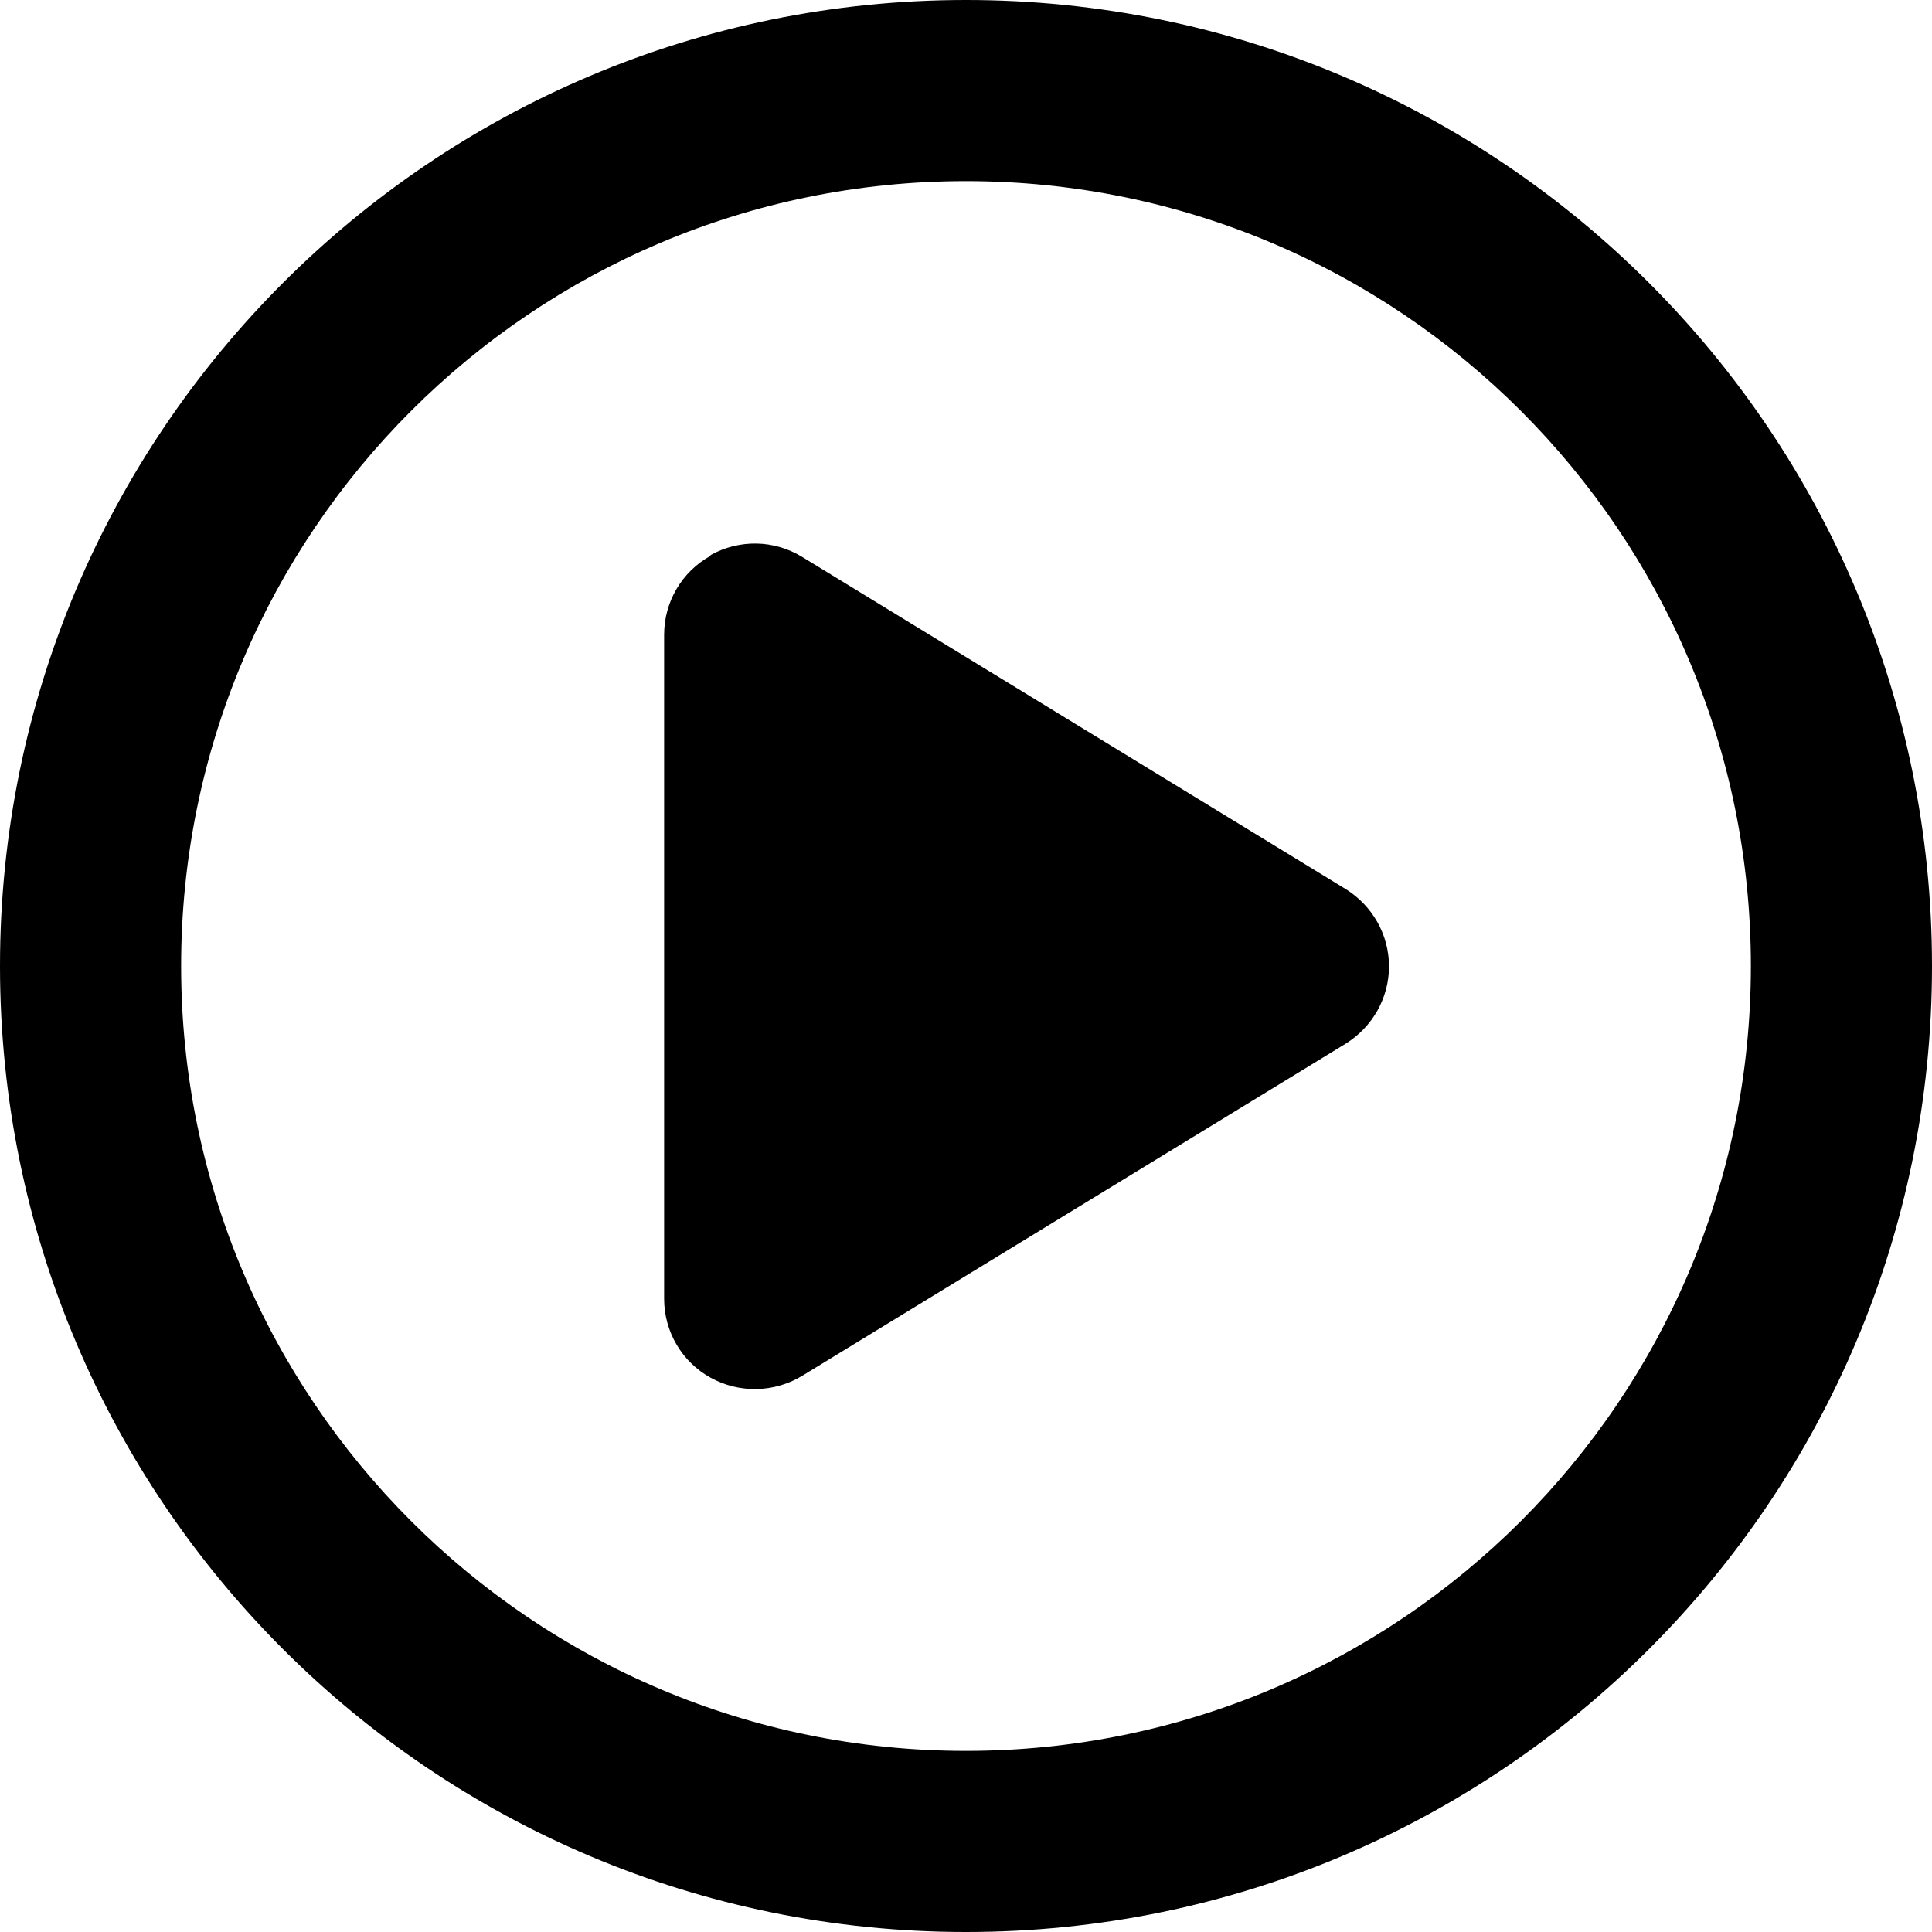
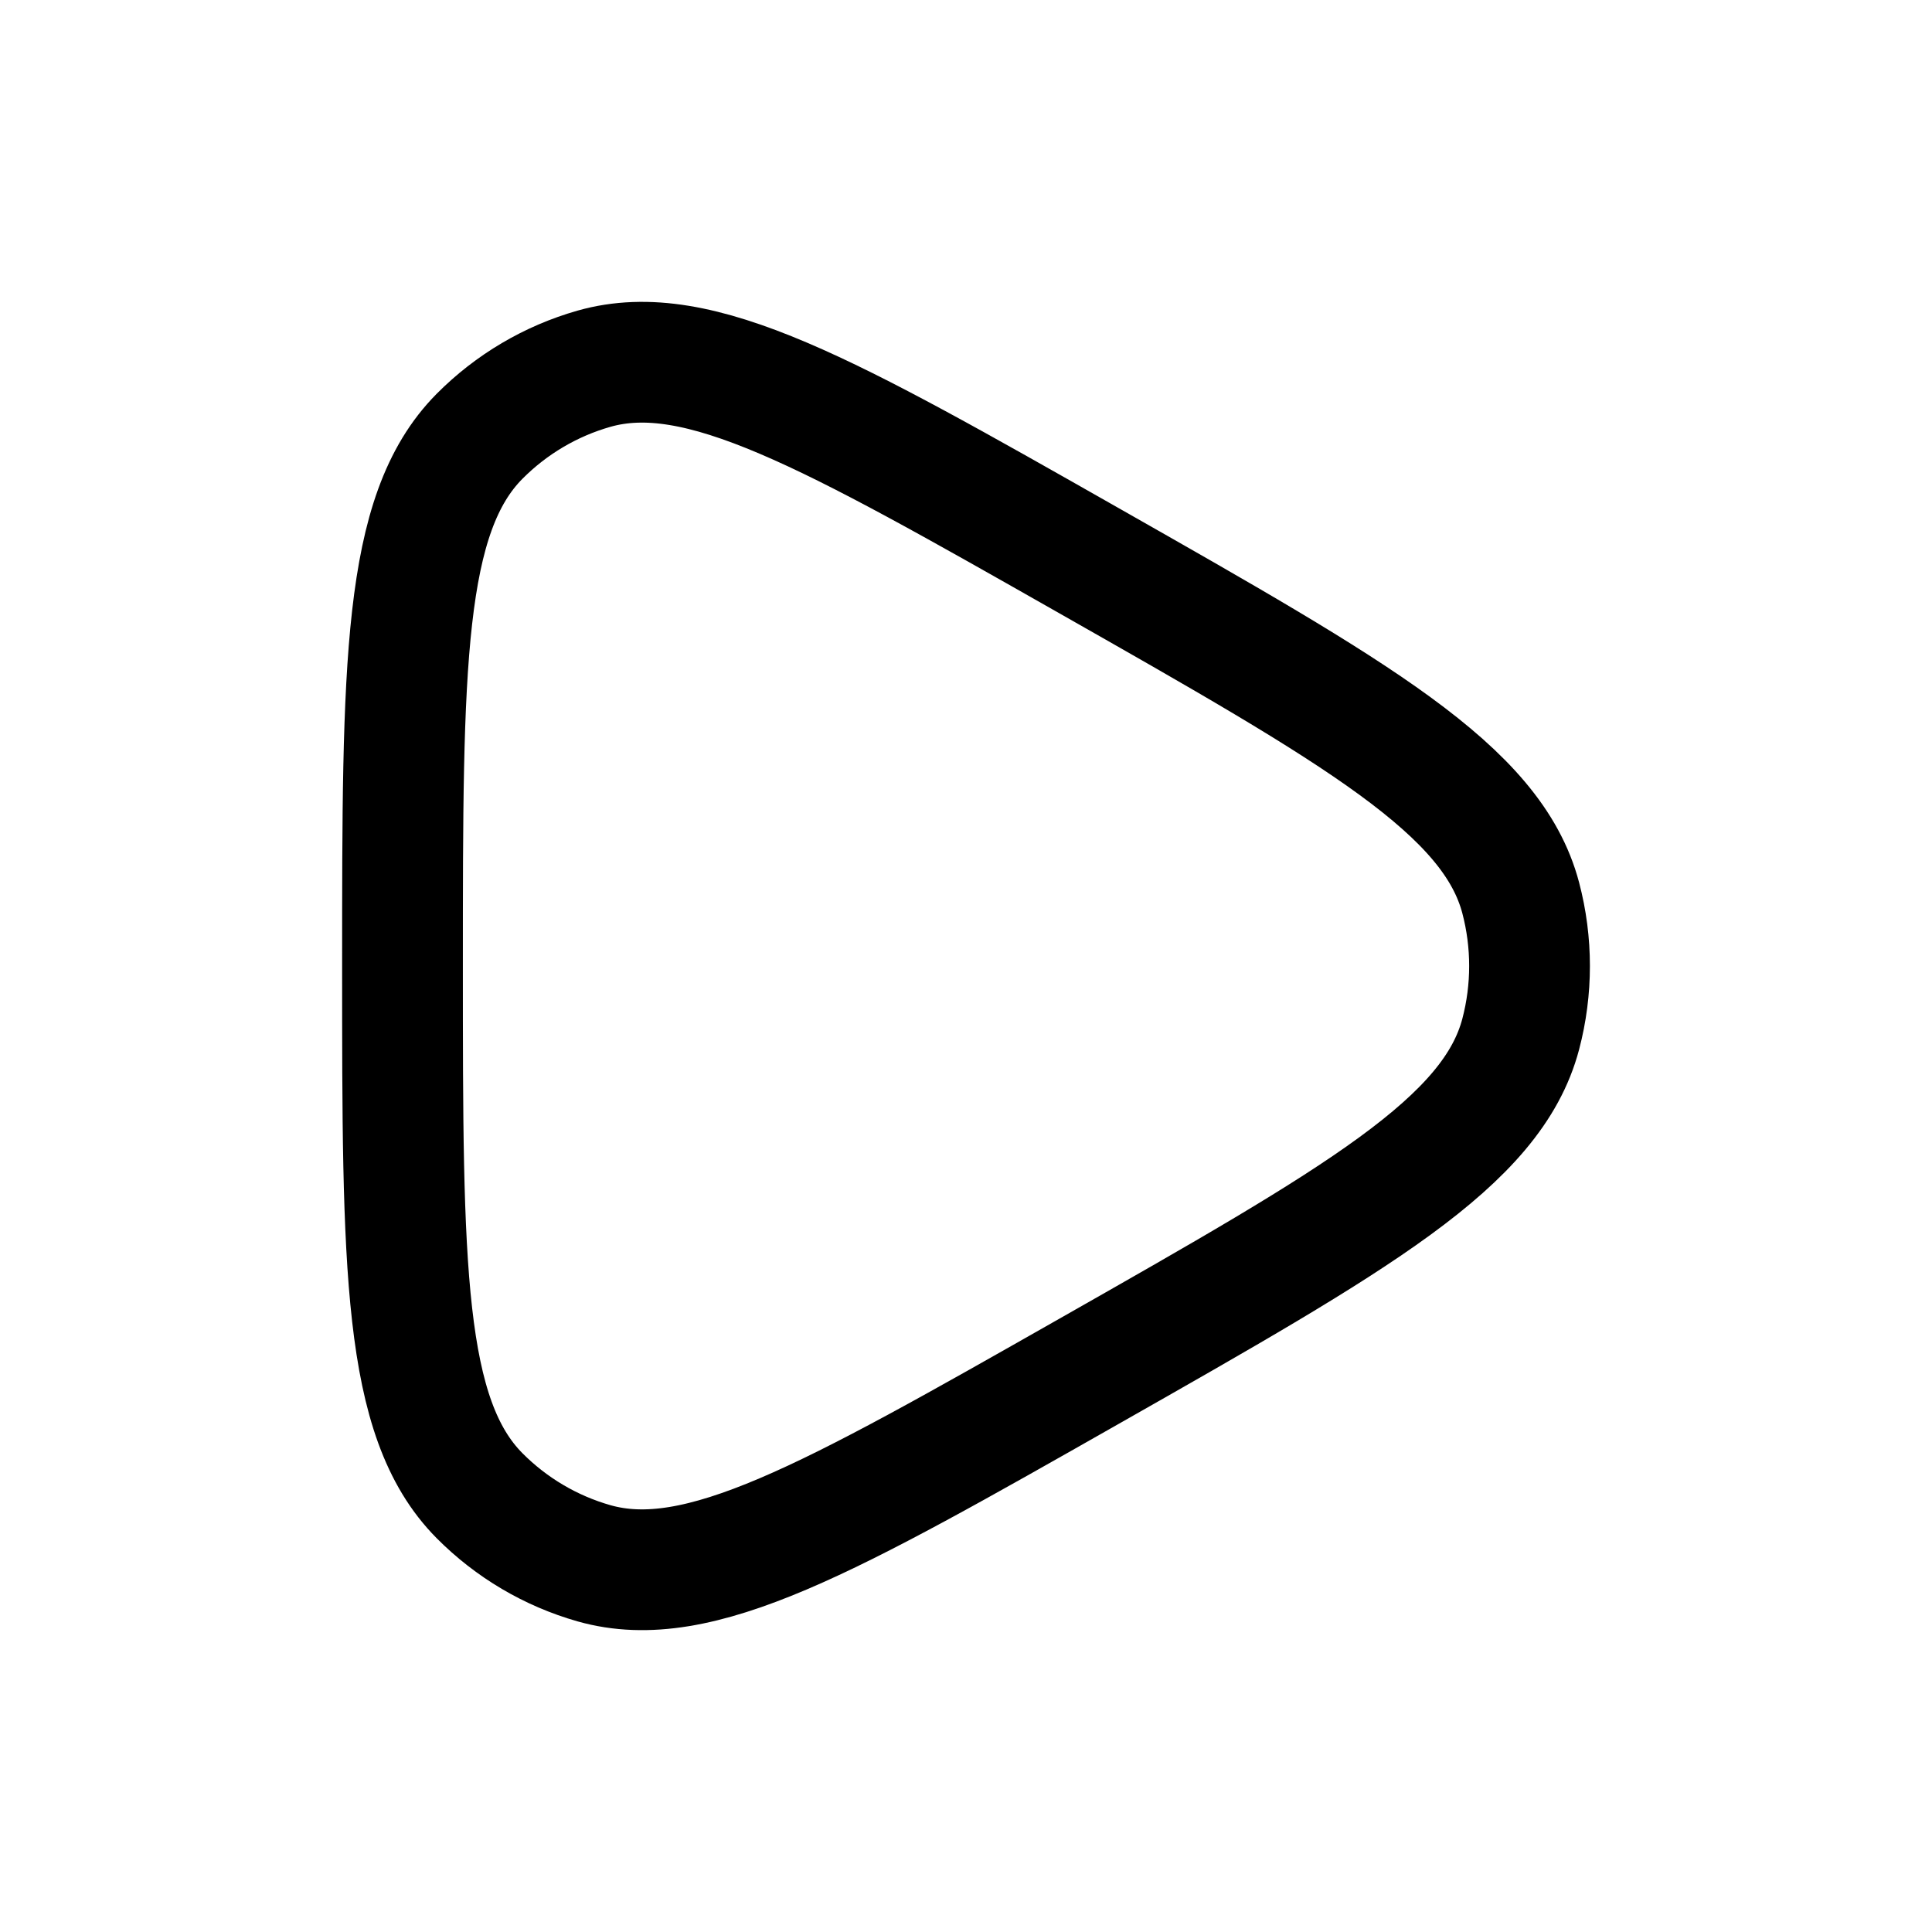
- <svg xmlns="http://www.w3.org/2000/svg" viewBox="0 0 512 512">
-   <path d="M464 256A208 208 0 1 0 48 256a208 208 0 1 0 416 0zM0 256a256 256 0 1 1 512 0A256 256 0 1 1 0 256zM188.3 147.1c7.6-4.2 16.8-4.1 24.3 .5l144 88c7.1 4.4 11.5 12.1 11.5 20.5s-4.4 16.1-11.5 20.5l-144 88c-7.4 4.5-16.7 4.7-24.3 .5s-12.3-12.2-12.3-20.9l0-176c0-8.7 4.7-16.7 12.3-20.9z" />
+ <svg xmlns="http://www.w3.org/2000/svg" viewBox="0 0 24 24" width="24" height="24" color="#000000" fill="none">
+   <path d="M18.891 12.846C18.537 14.189 16.867 15.138 13.526 17.036C10.296 18.871 8.681 19.788 7.38 19.42C6.842 19.267 6.352 18.978 5.956 18.579C5 17.614 5 15.743 5 12C5 8.257 5 6.386 5.956 5.421C6.352 5.022 6.842 4.733 7.38 4.58C8.681 4.212 10.296 5.129 13.526 6.964C16.867 8.862 18.537 9.811 18.891 11.154C19.037 11.708 19.037 12.292 18.891 12.846Z" stroke="#000000" stroke-width="1.5" stroke-linejoin="round" />
</svg>
